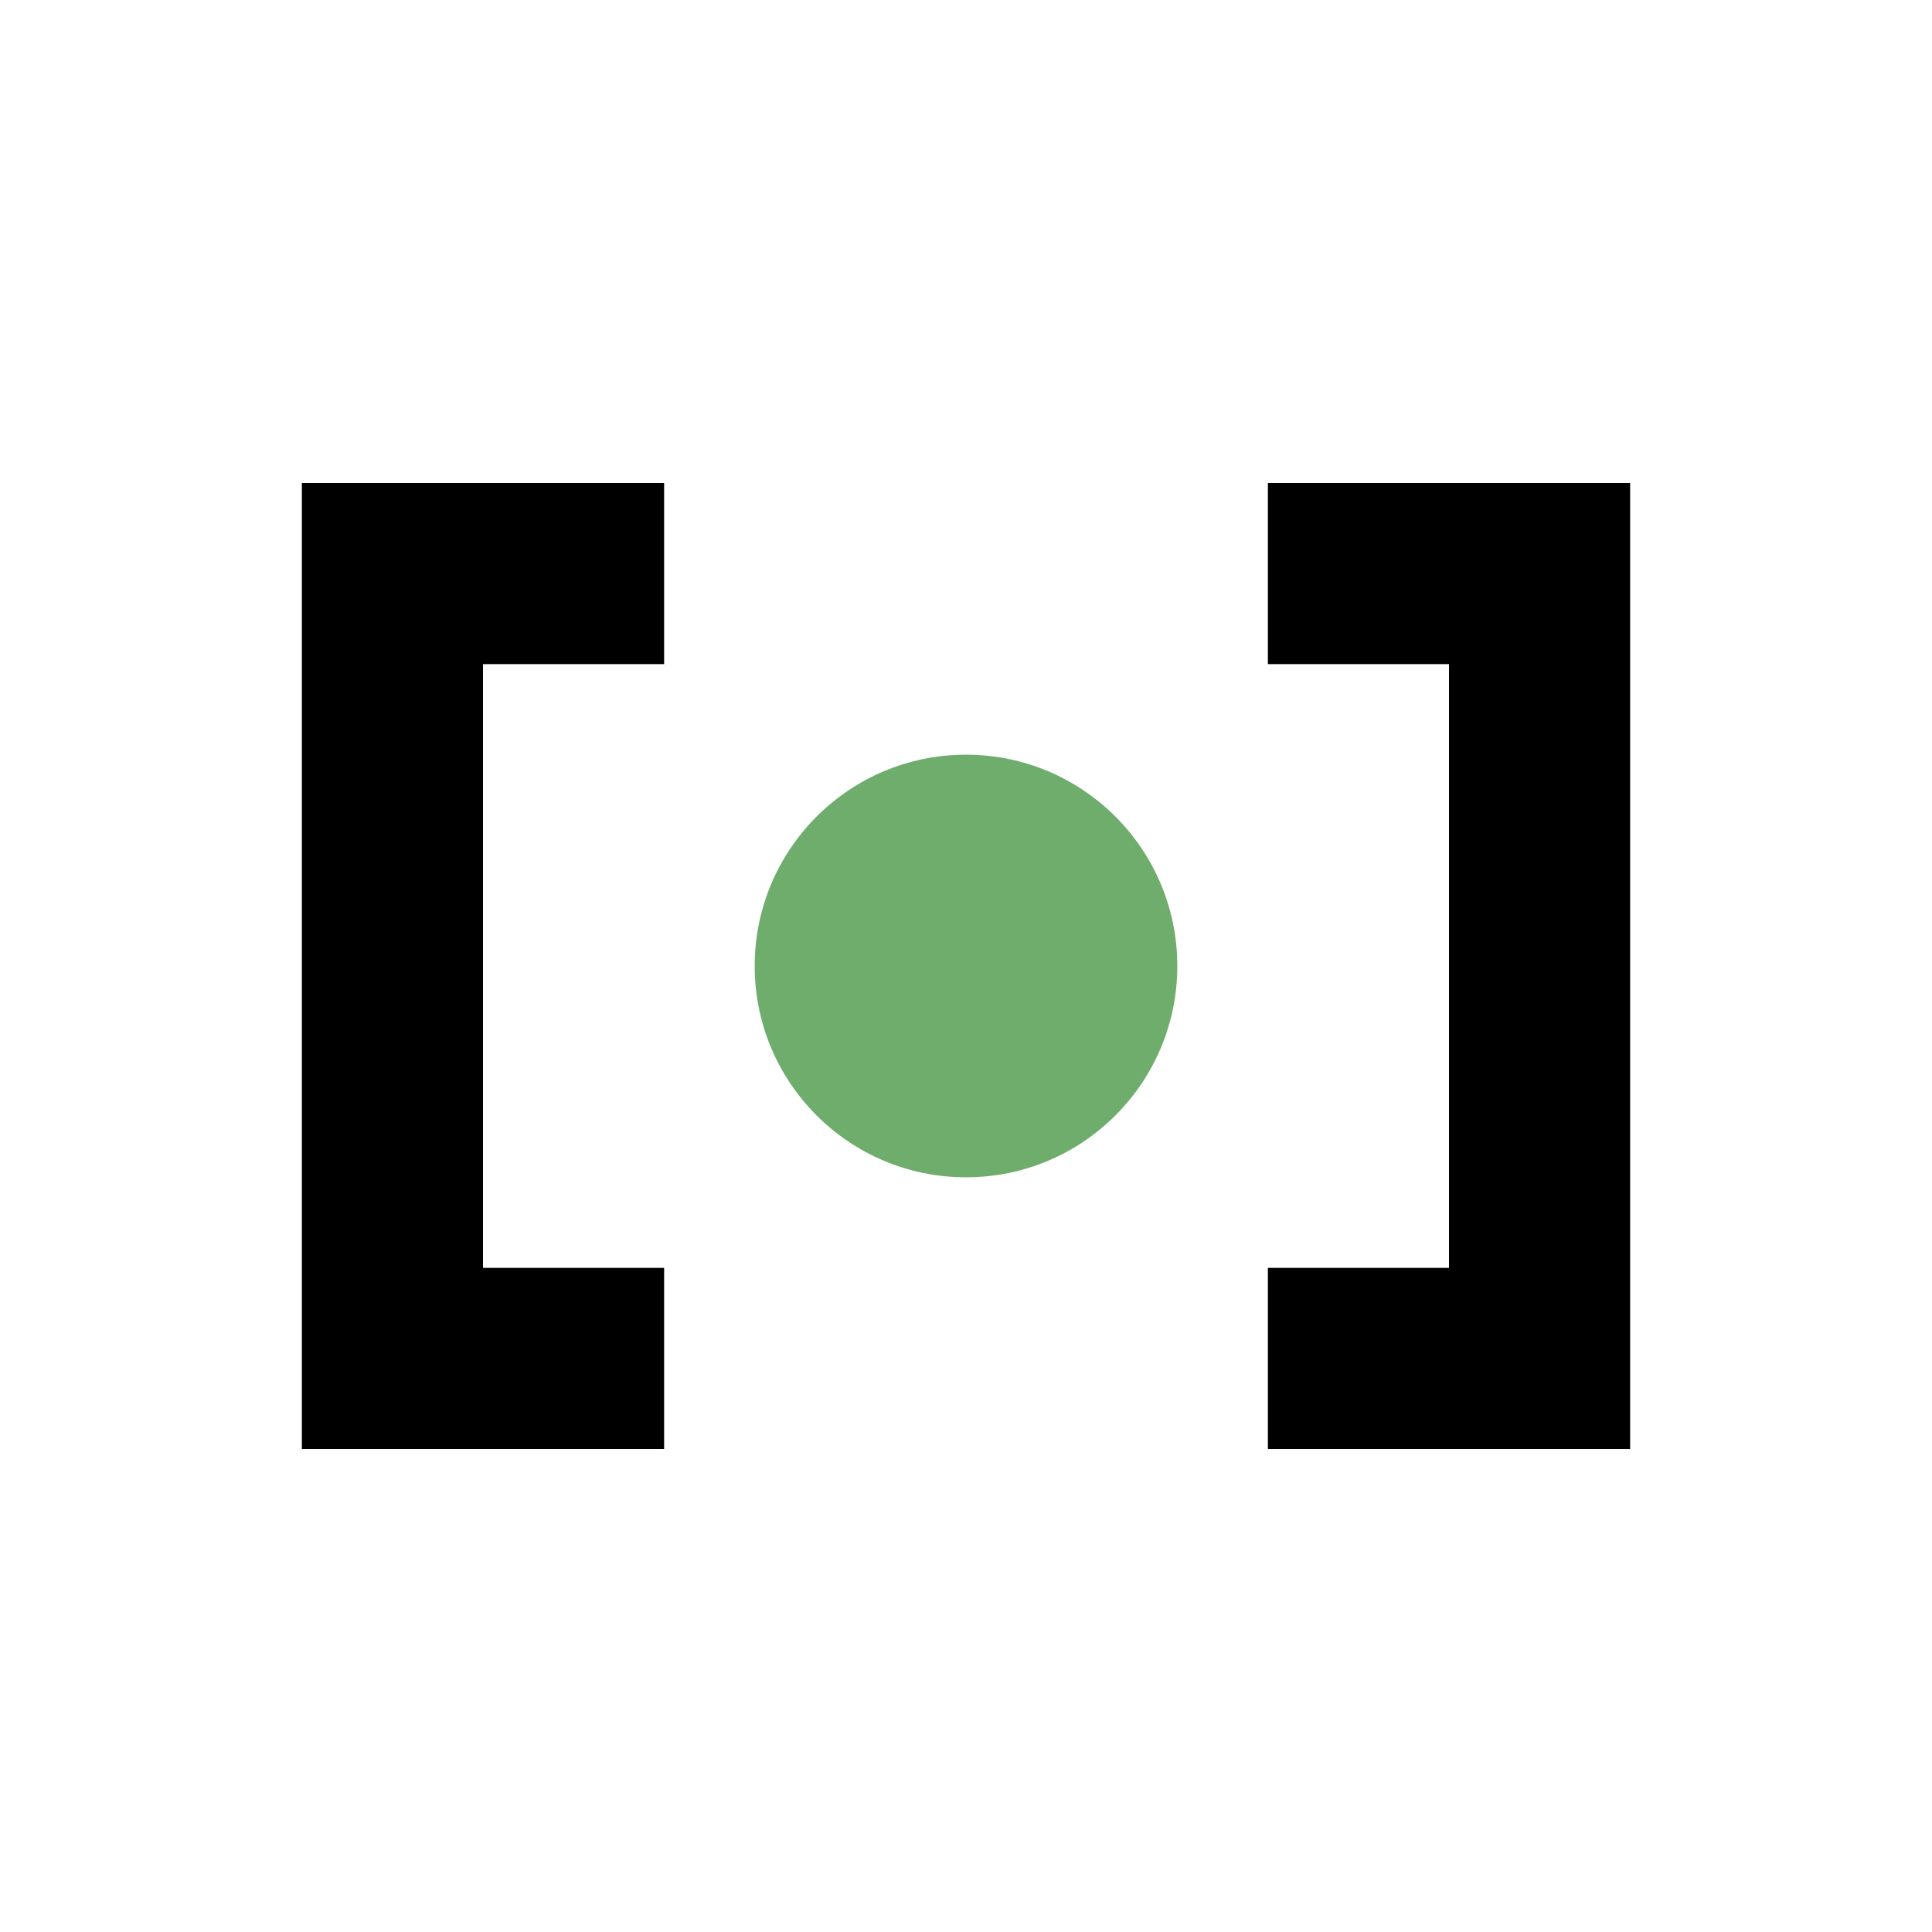
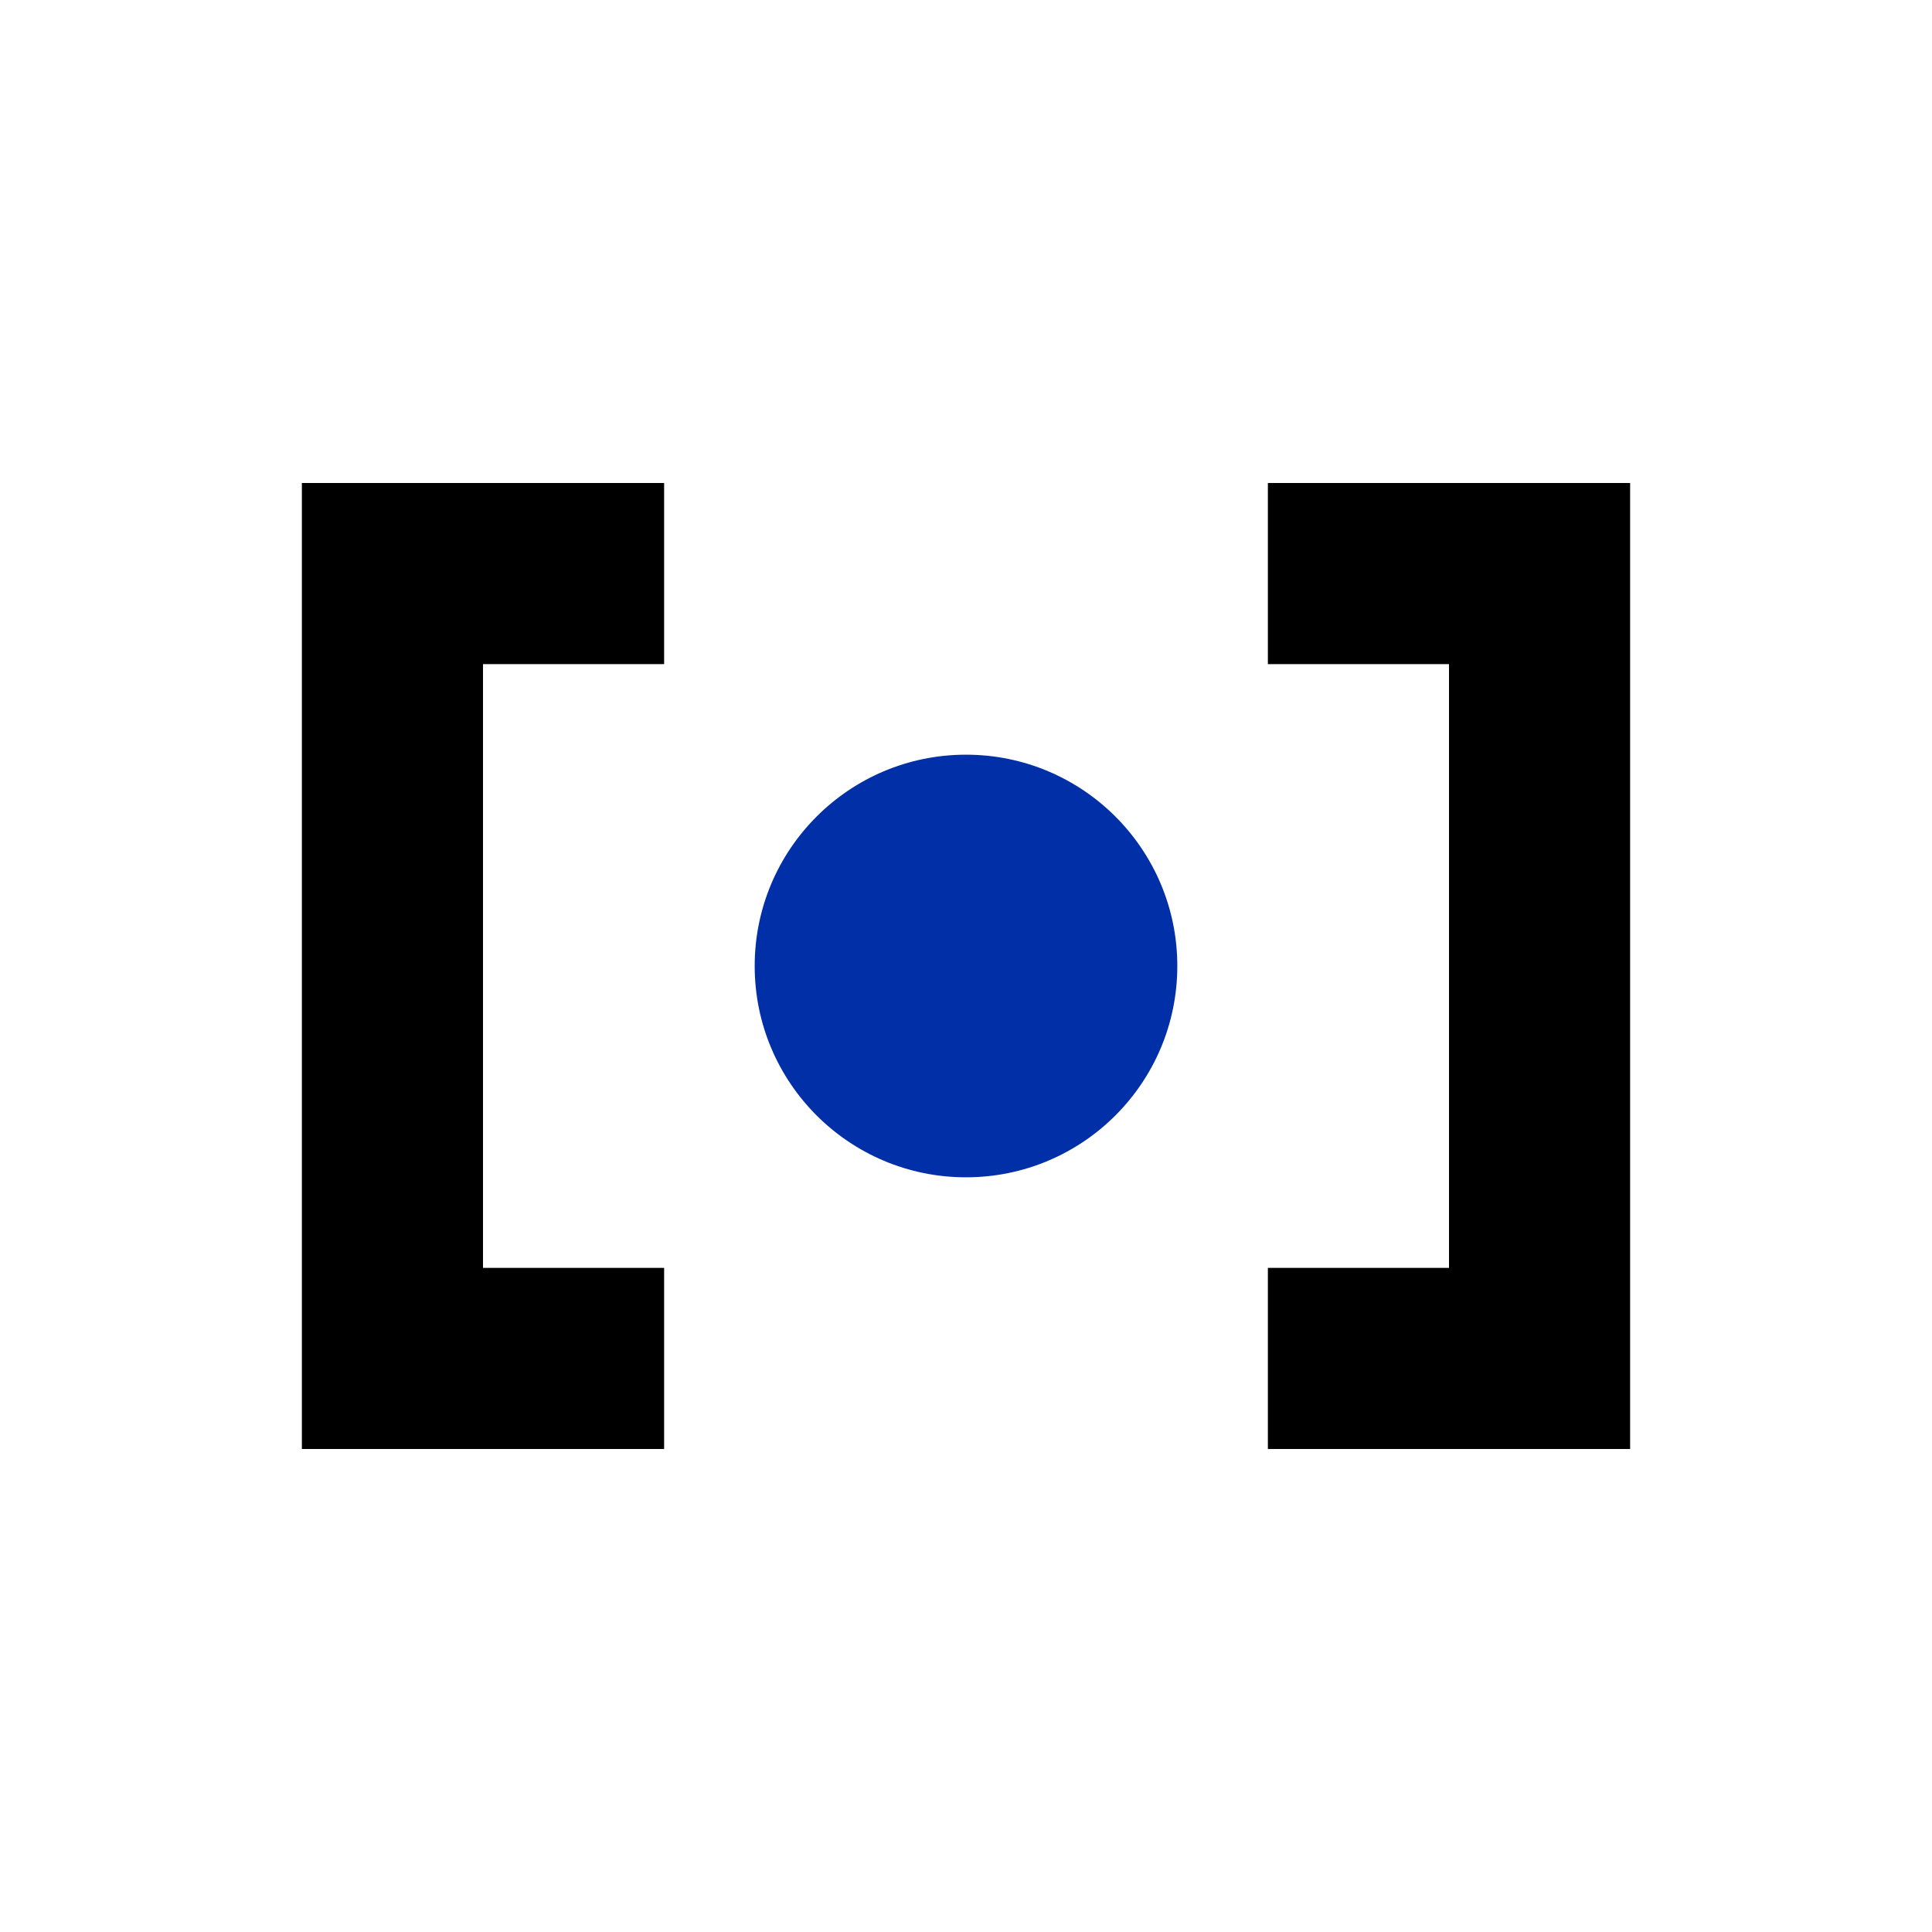
<svg xmlns="http://www.w3.org/2000/svg" viewBox="0 0 64 64">
  <path d="M22 16H10v32h12v-6h-6V22h6z" fill="currentColor" />
  <path d="M42 16h12v32H42v-6h6V22h-6z" fill="currentColor" />
-   <circle cx="32" cy="32" r="7" fill="#6fad6d" />
+   <circle cx="32" cy="32" r="7" fill="#002FA7" />
</svg>
